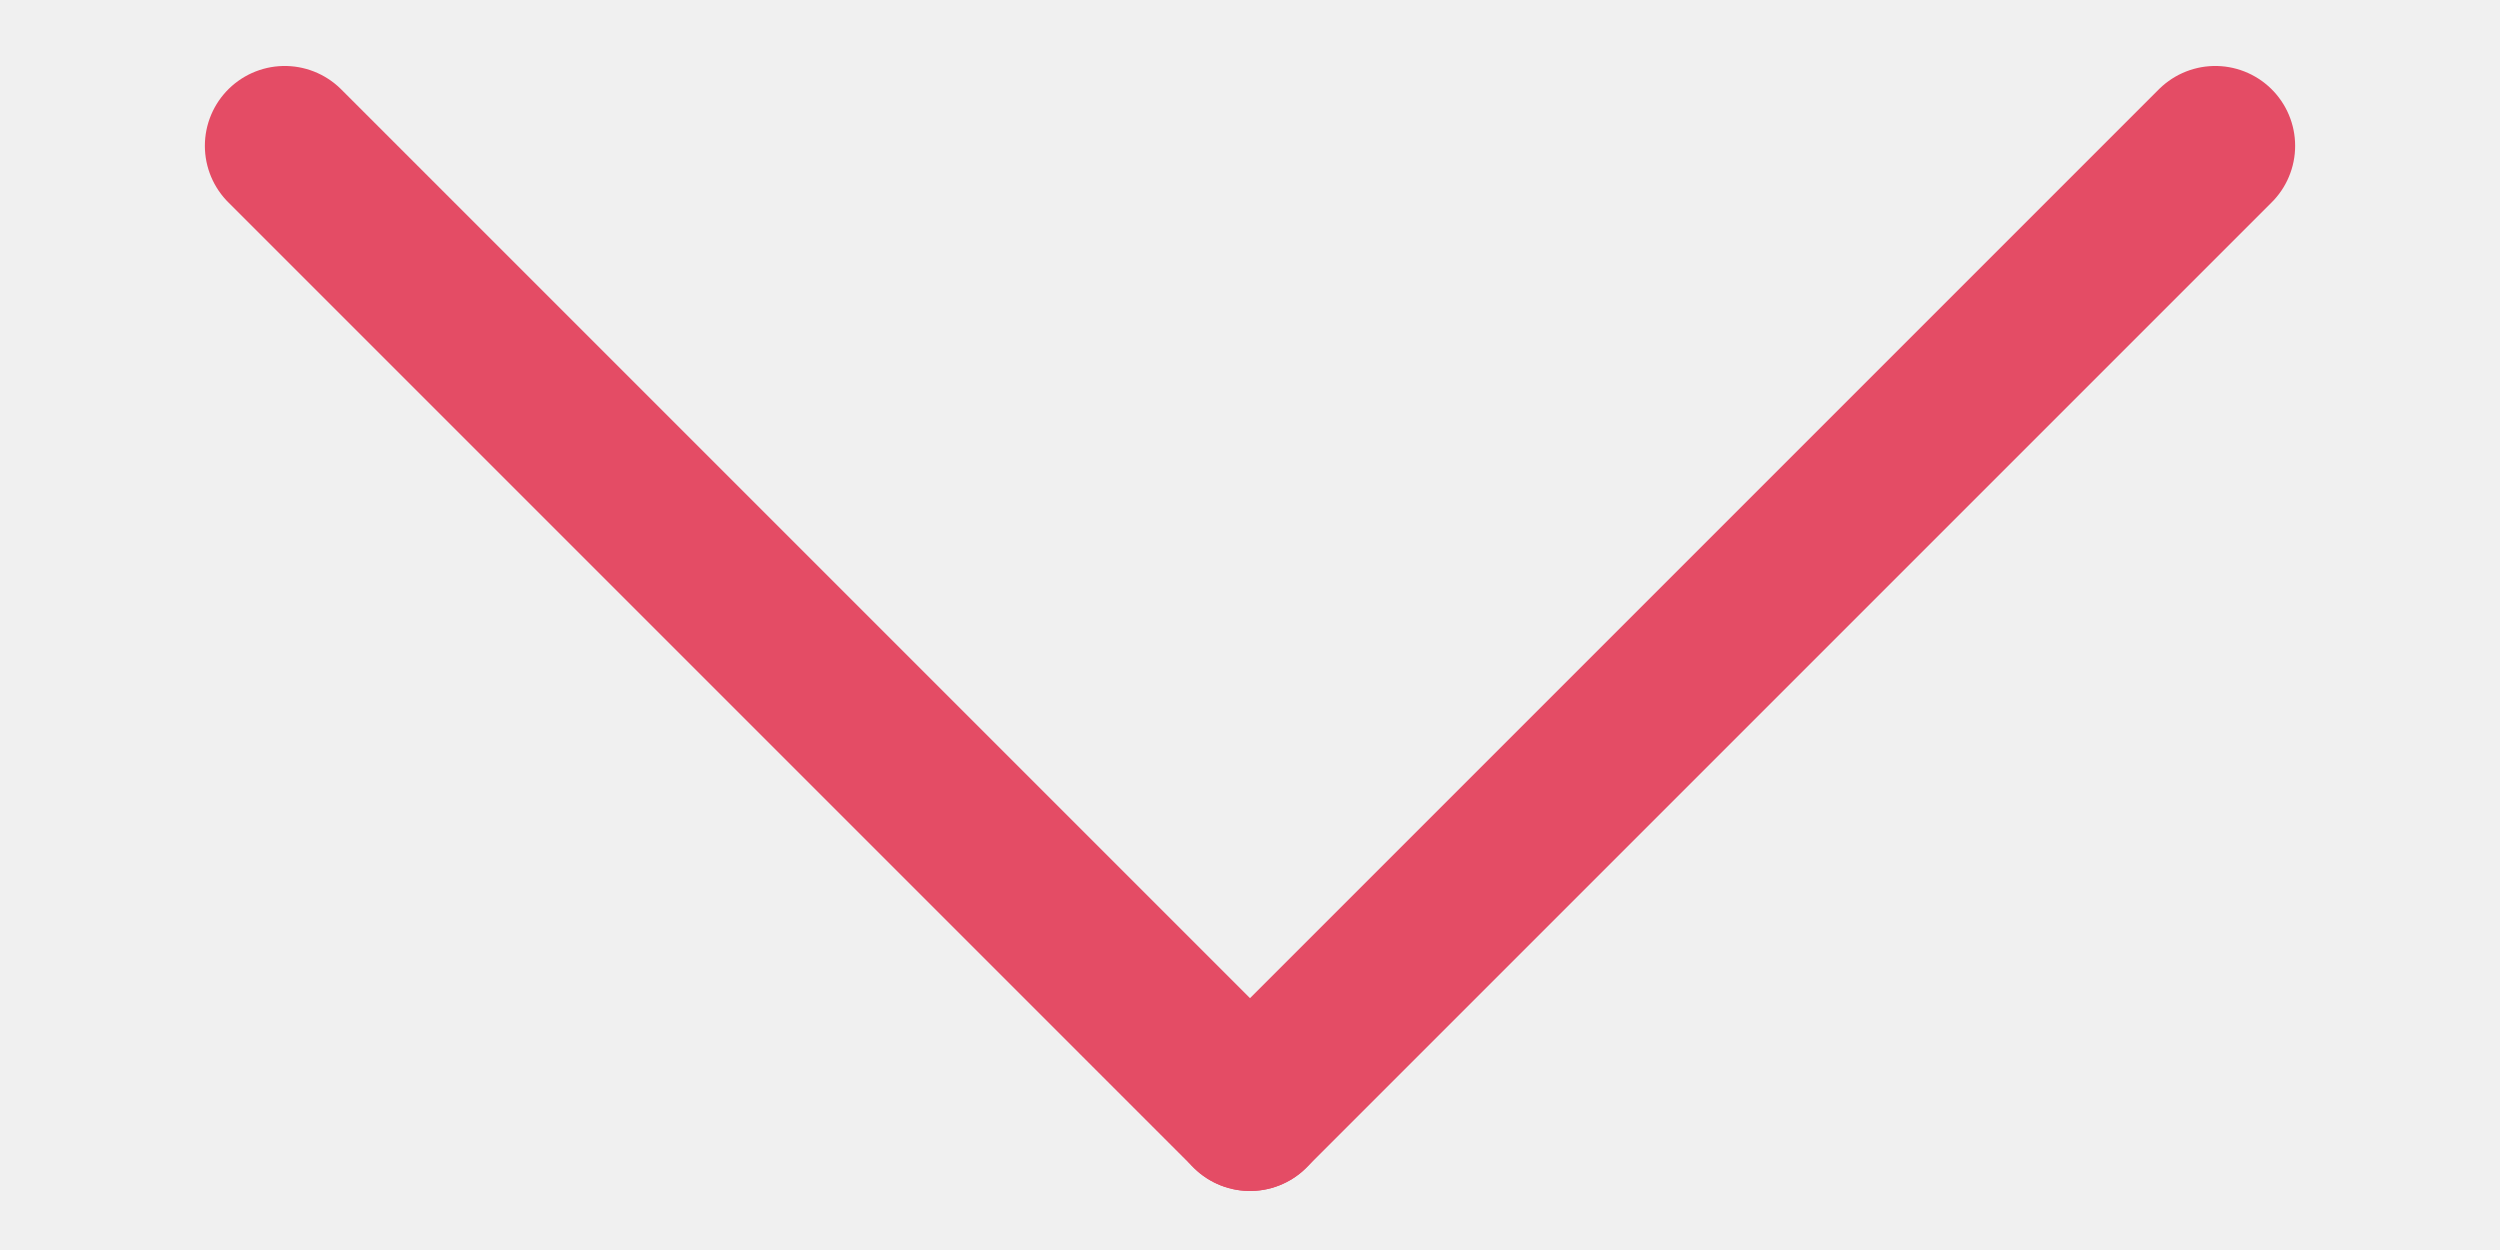
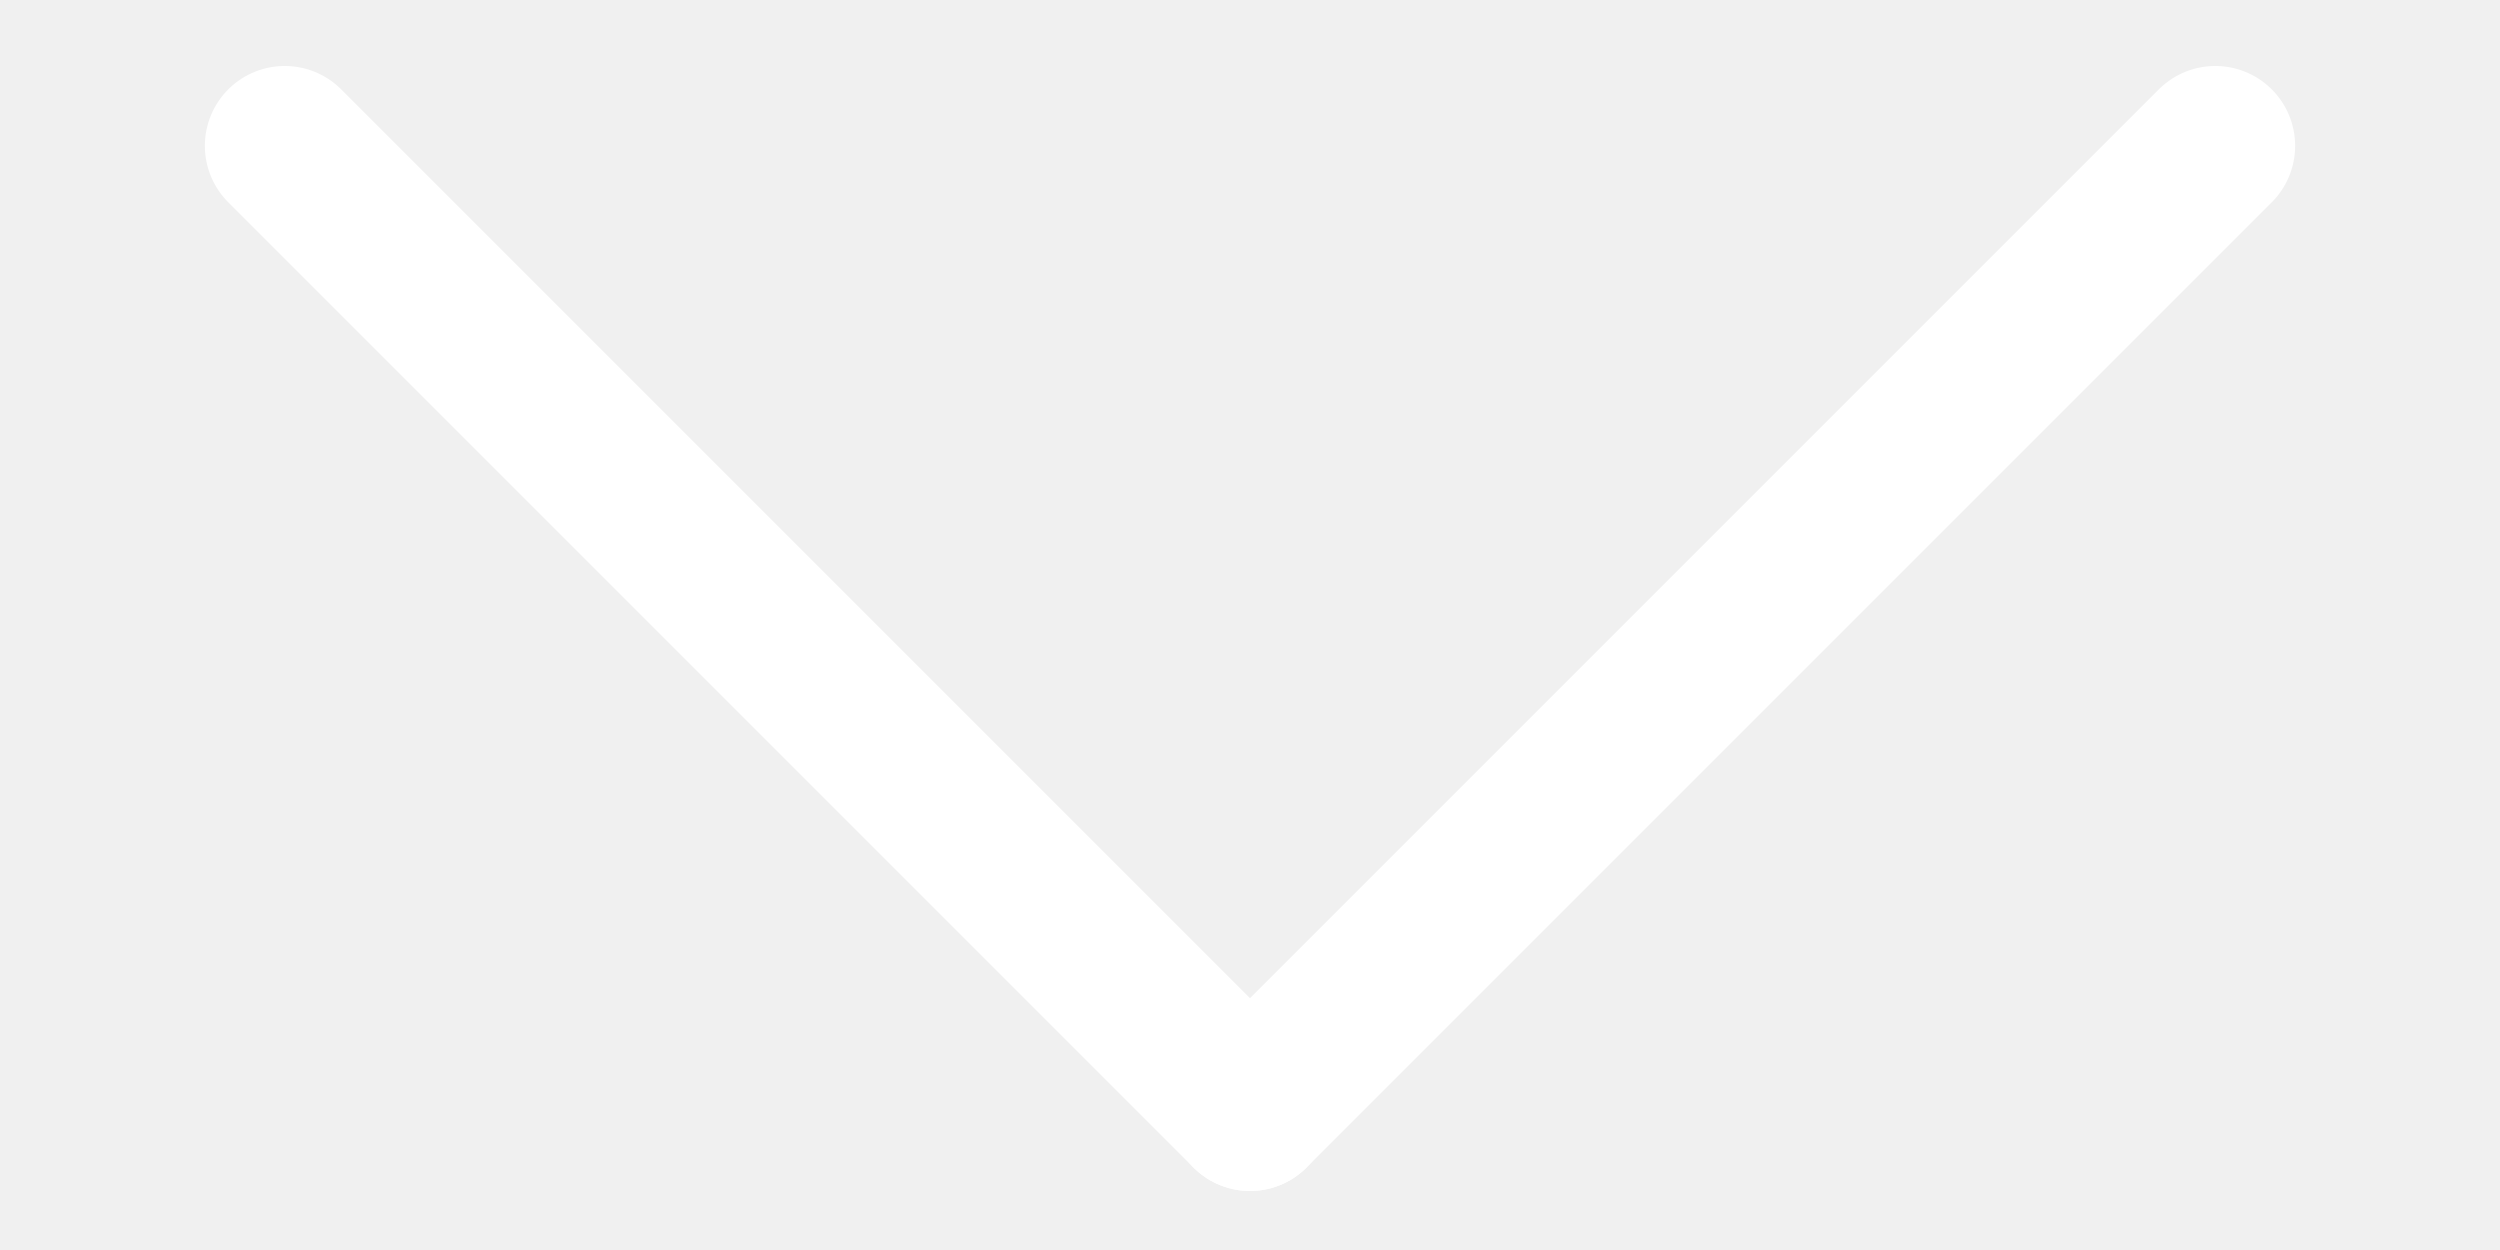
- <svg xmlns="http://www.w3.org/2000/svg" version="1.1" viewBox="0 0 36 18">
+ <svg xmlns="http://www.w3.org/2000/svg" id="Layer_1" version="1.1" viewBox="0 0 36 18">
  <defs>
    <style>
      .st0 {
        fill: none;
-         stroke: #e44c65;
+         stroke: #fff;
        stroke-linecap: round;
        stroke-linejoin: round;
        stroke-width: 2.3px;
      }
    </style>
  </defs>
-   <g id="Layer_1" zoomAndPan="disable">
+   <g id="Layer_11" data-name="Layer_1" zoomAndPan="disable">
    <g>
      <line class="st0" x1="4.1" y1="2.1" x2="18" y2="16" />
      <line class="st0" x1="31.9" y1="2.1" x2="18" y2="16" />
    </g>
  </g>
</svg>
